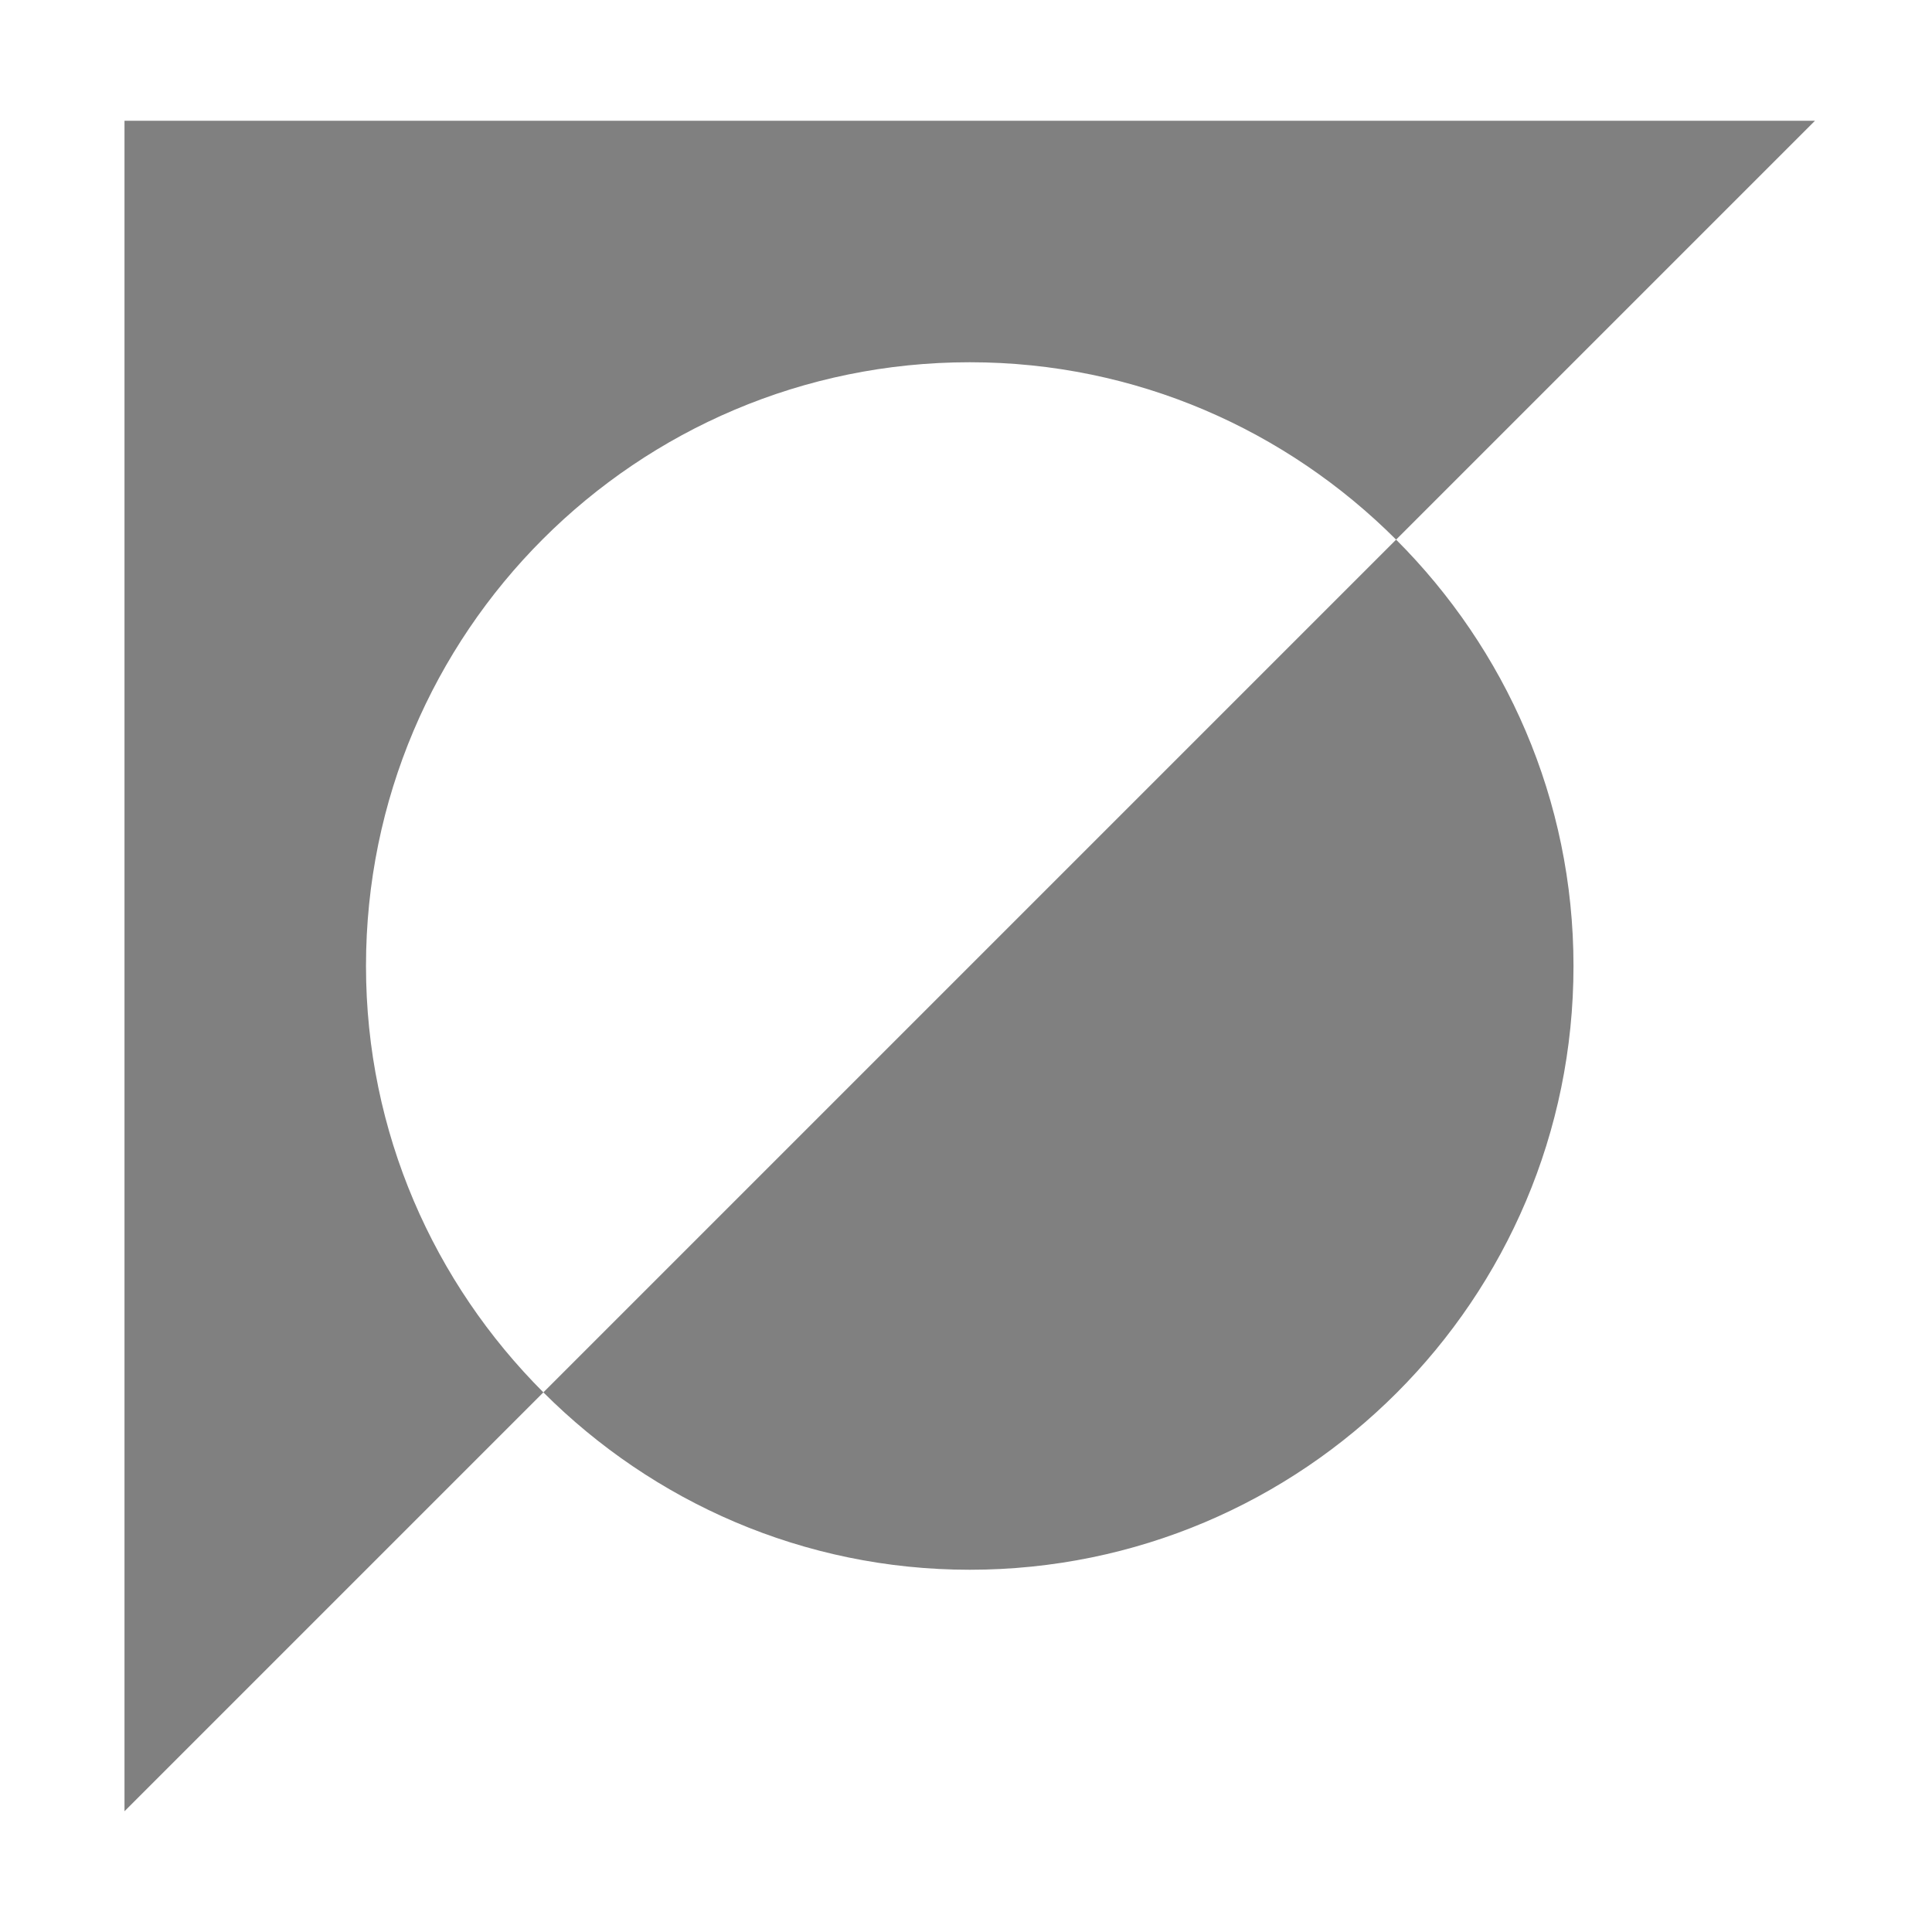
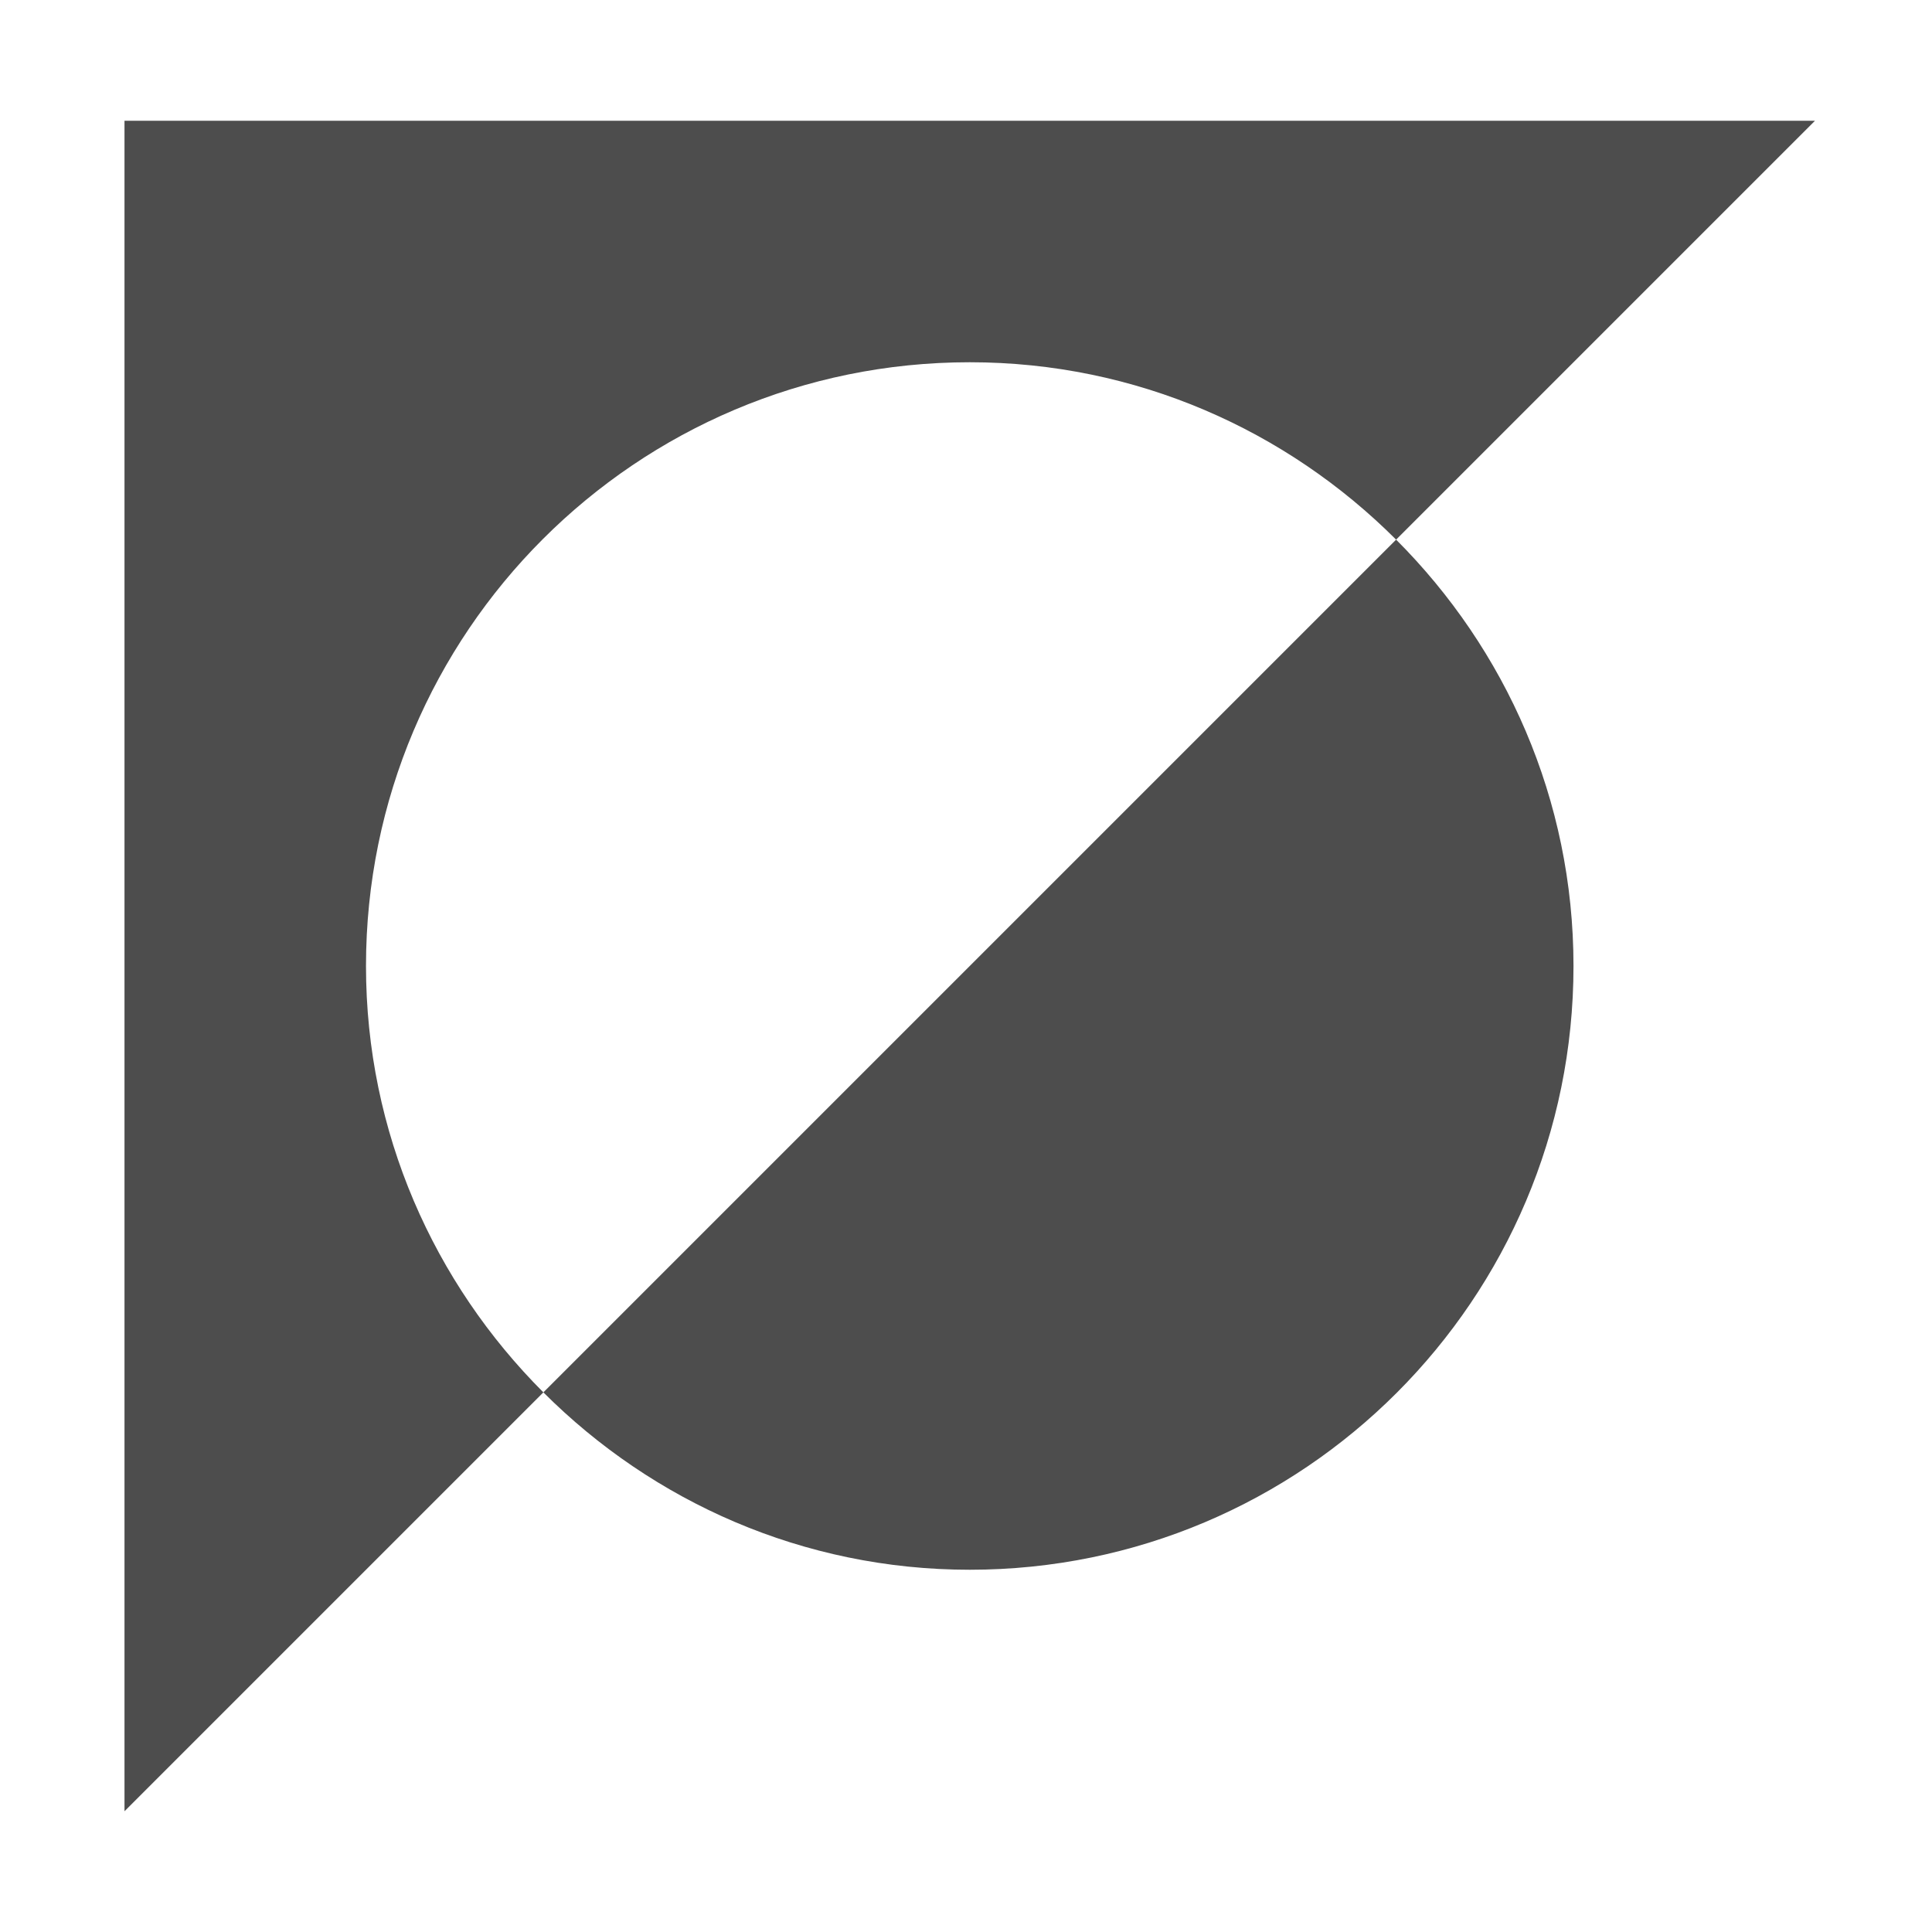
<svg xmlns="http://www.w3.org/2000/svg" width="16" height="16" version="1.1">
  <g transform="translate(-31.97559,-220.3622)">
-     <path d="m11.562 4.469-7.062 7.062c0.905 0.905 2.151 1.469 3.531 1.469 2.761 0 5-2.239 5-5 0-1.381-0.564-2.626-1.469-3.531z" transform="translate(31.97559,220.3622)" style="fill:#808080" />
-     <path d="m1.031 1v14l3.469-3.469c-0.905-0.905-1.469-2.151-1.469-3.531 0-2.761 2.239-5 5-5 1.381 0 2.626 0.564 3.531 1.469l3.469-3.469h-14z" transform="translate(31.97559,220.3622)" style="fill:#808080" />
+     <path d="m11.562 4.469-7.062 7.062c0.905 0.905 2.151 1.469 3.531 1.469 2.761 0 5-2.239 5-5 0-1.381-0.564-2.626-1.469-3.531z" transform="translate(31.97559,220.3622)" style="fill:#4d4d4d" />
+     <path d="m1.031 1v14l3.469-3.469c-0.905-0.905-1.469-2.151-1.469-3.531 0-2.761 2.239-5 5-5 1.381 0 2.626 0.564 3.531 1.469l3.469-3.469h-14z" transform="translate(31.97559,220.3622)" style="fill:#4d4d4d" />
  </g>
</svg>
